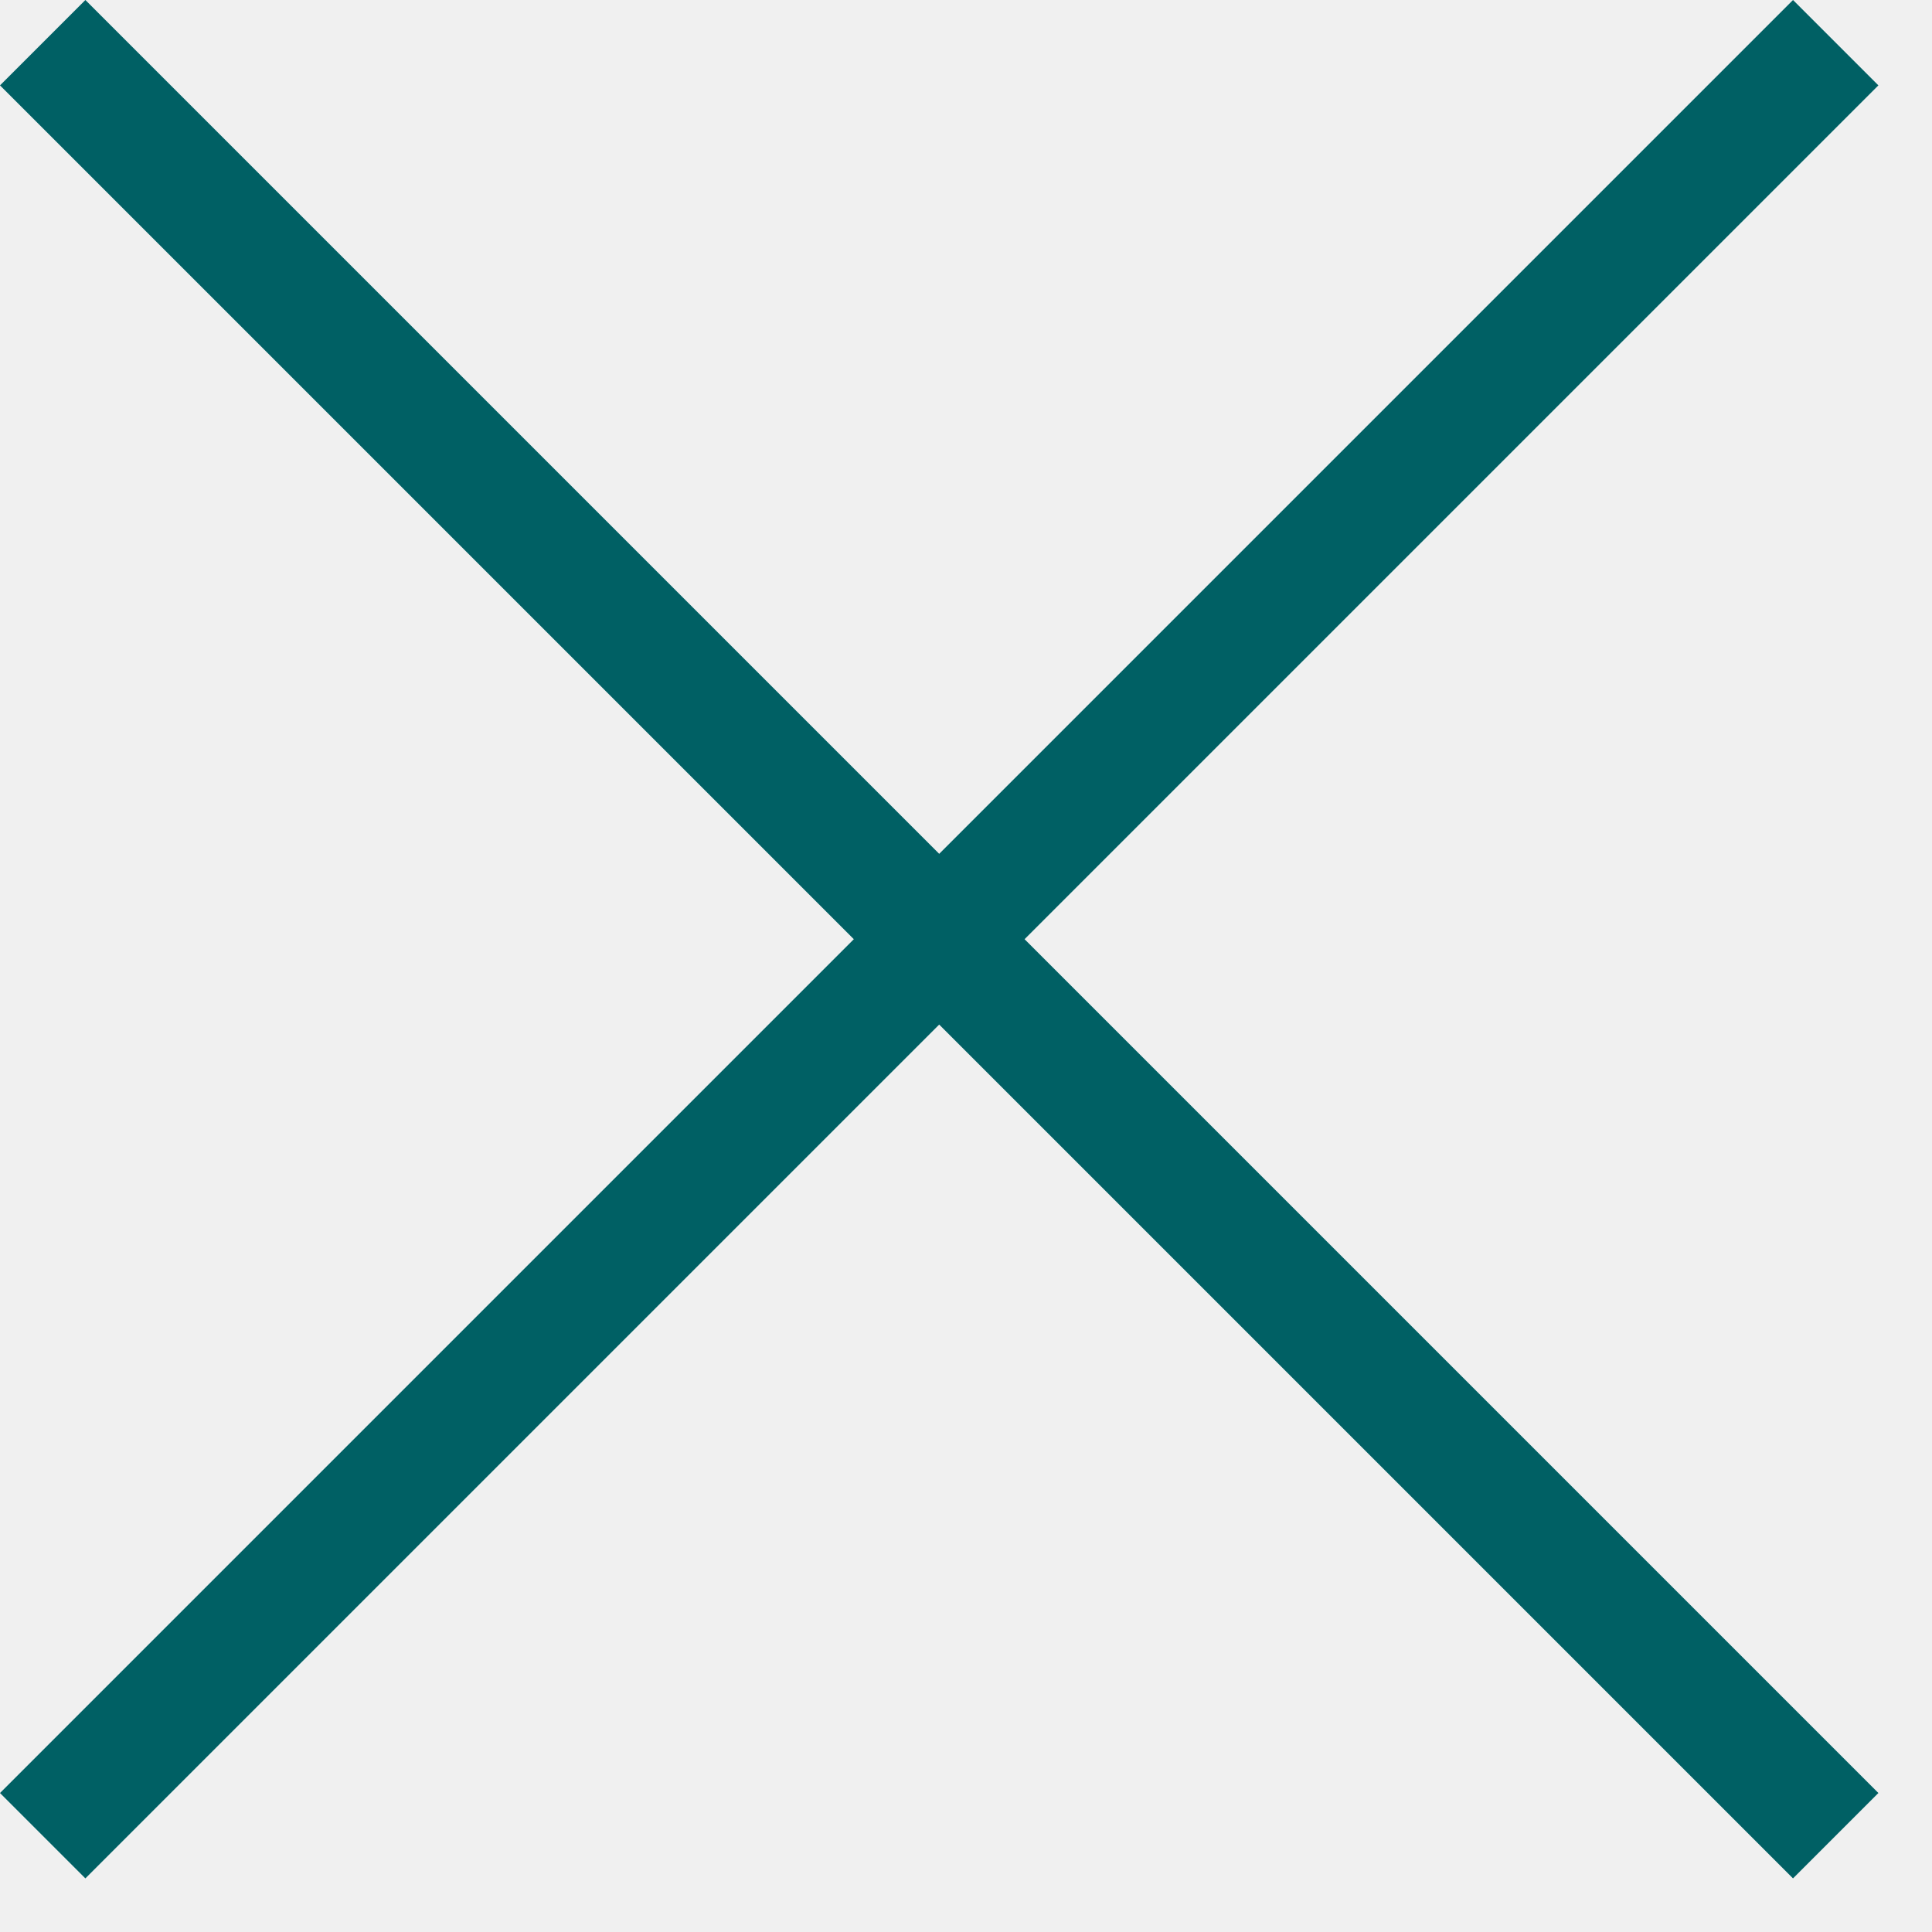
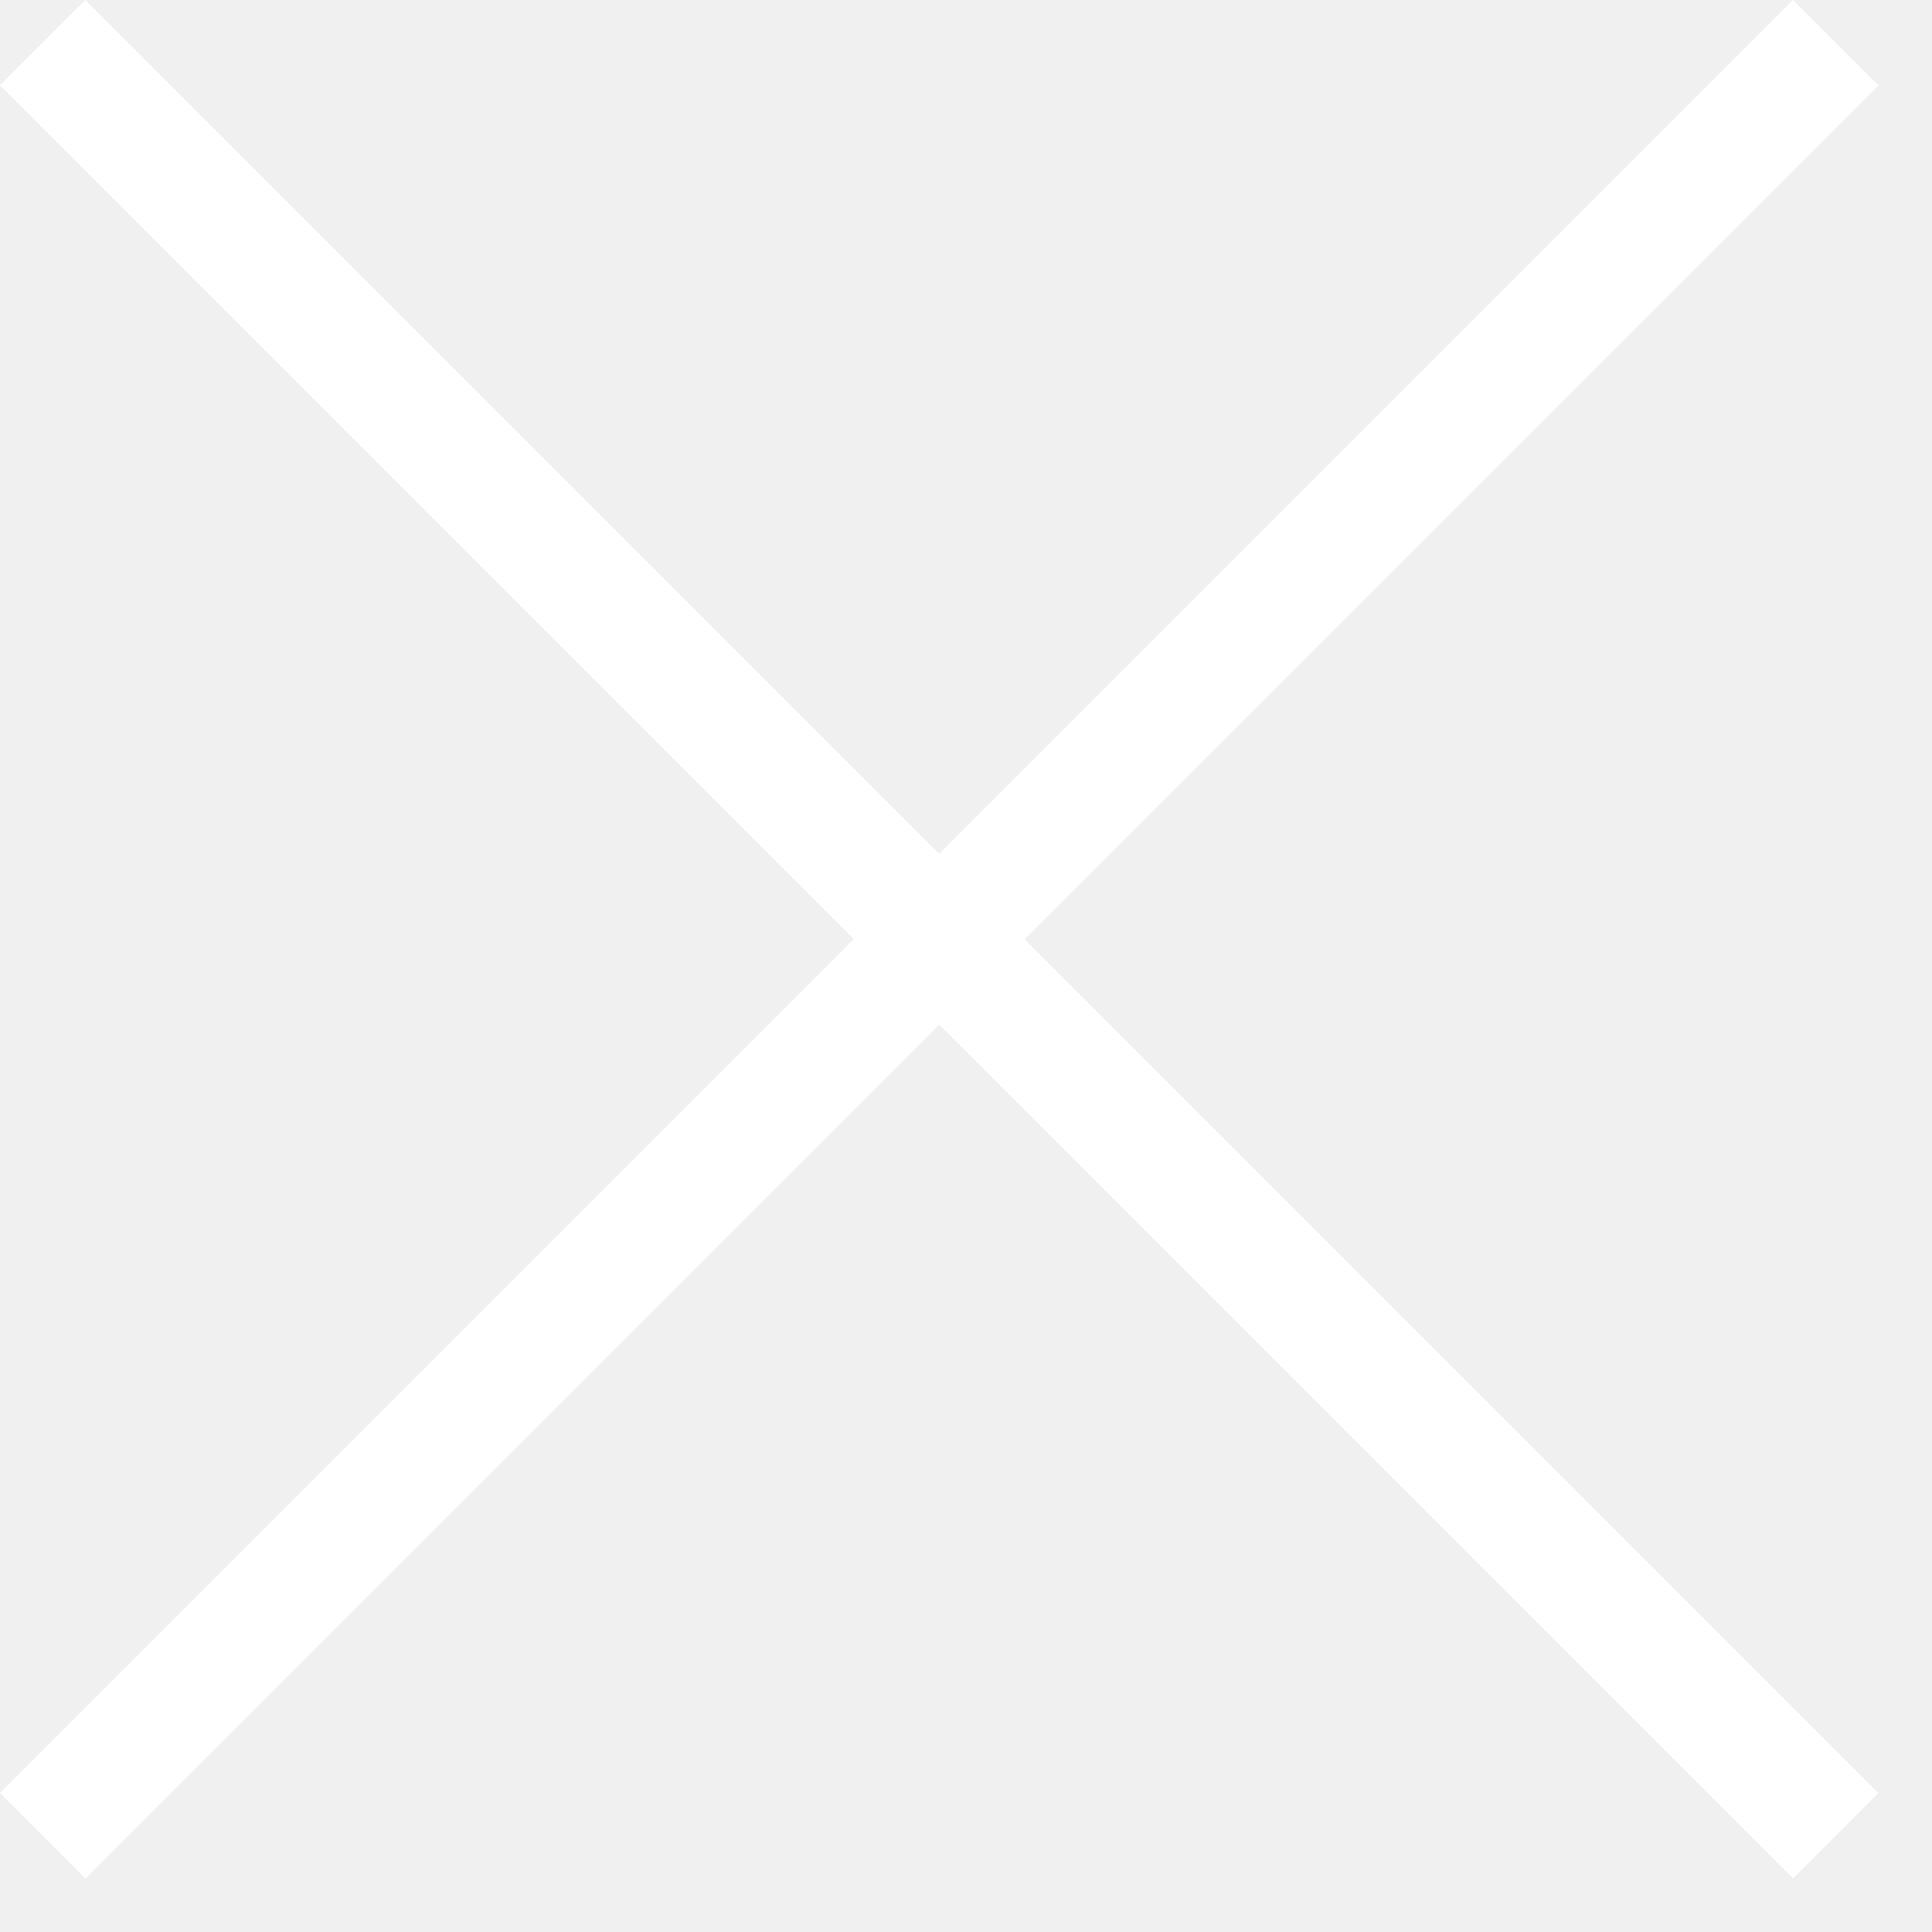
<svg xmlns="http://www.w3.org/2000/svg" width="32" height="32" viewBox="0 0 32 32" fill="none">
-   <path d="M31.112 1.414L29.698 0L15.556 14.142L1.414 0L0 1.414L14.142 15.556L0 29.698L1.414 31.112L15.556 16.97L29.698 31.112L31.112 29.698L16.97 15.556L31.112 1.414Z" fill="#006064" />
+   <path d="M31.112 1.414L29.698 0L15.556 14.142L1.414 0L0 1.414L14.142 15.556L0 29.698L1.414 31.112L15.556 16.97L29.698 31.112L31.112 29.698L16.97 15.556L31.112 1.414Z" fill="#ffffff" />
</svg>
